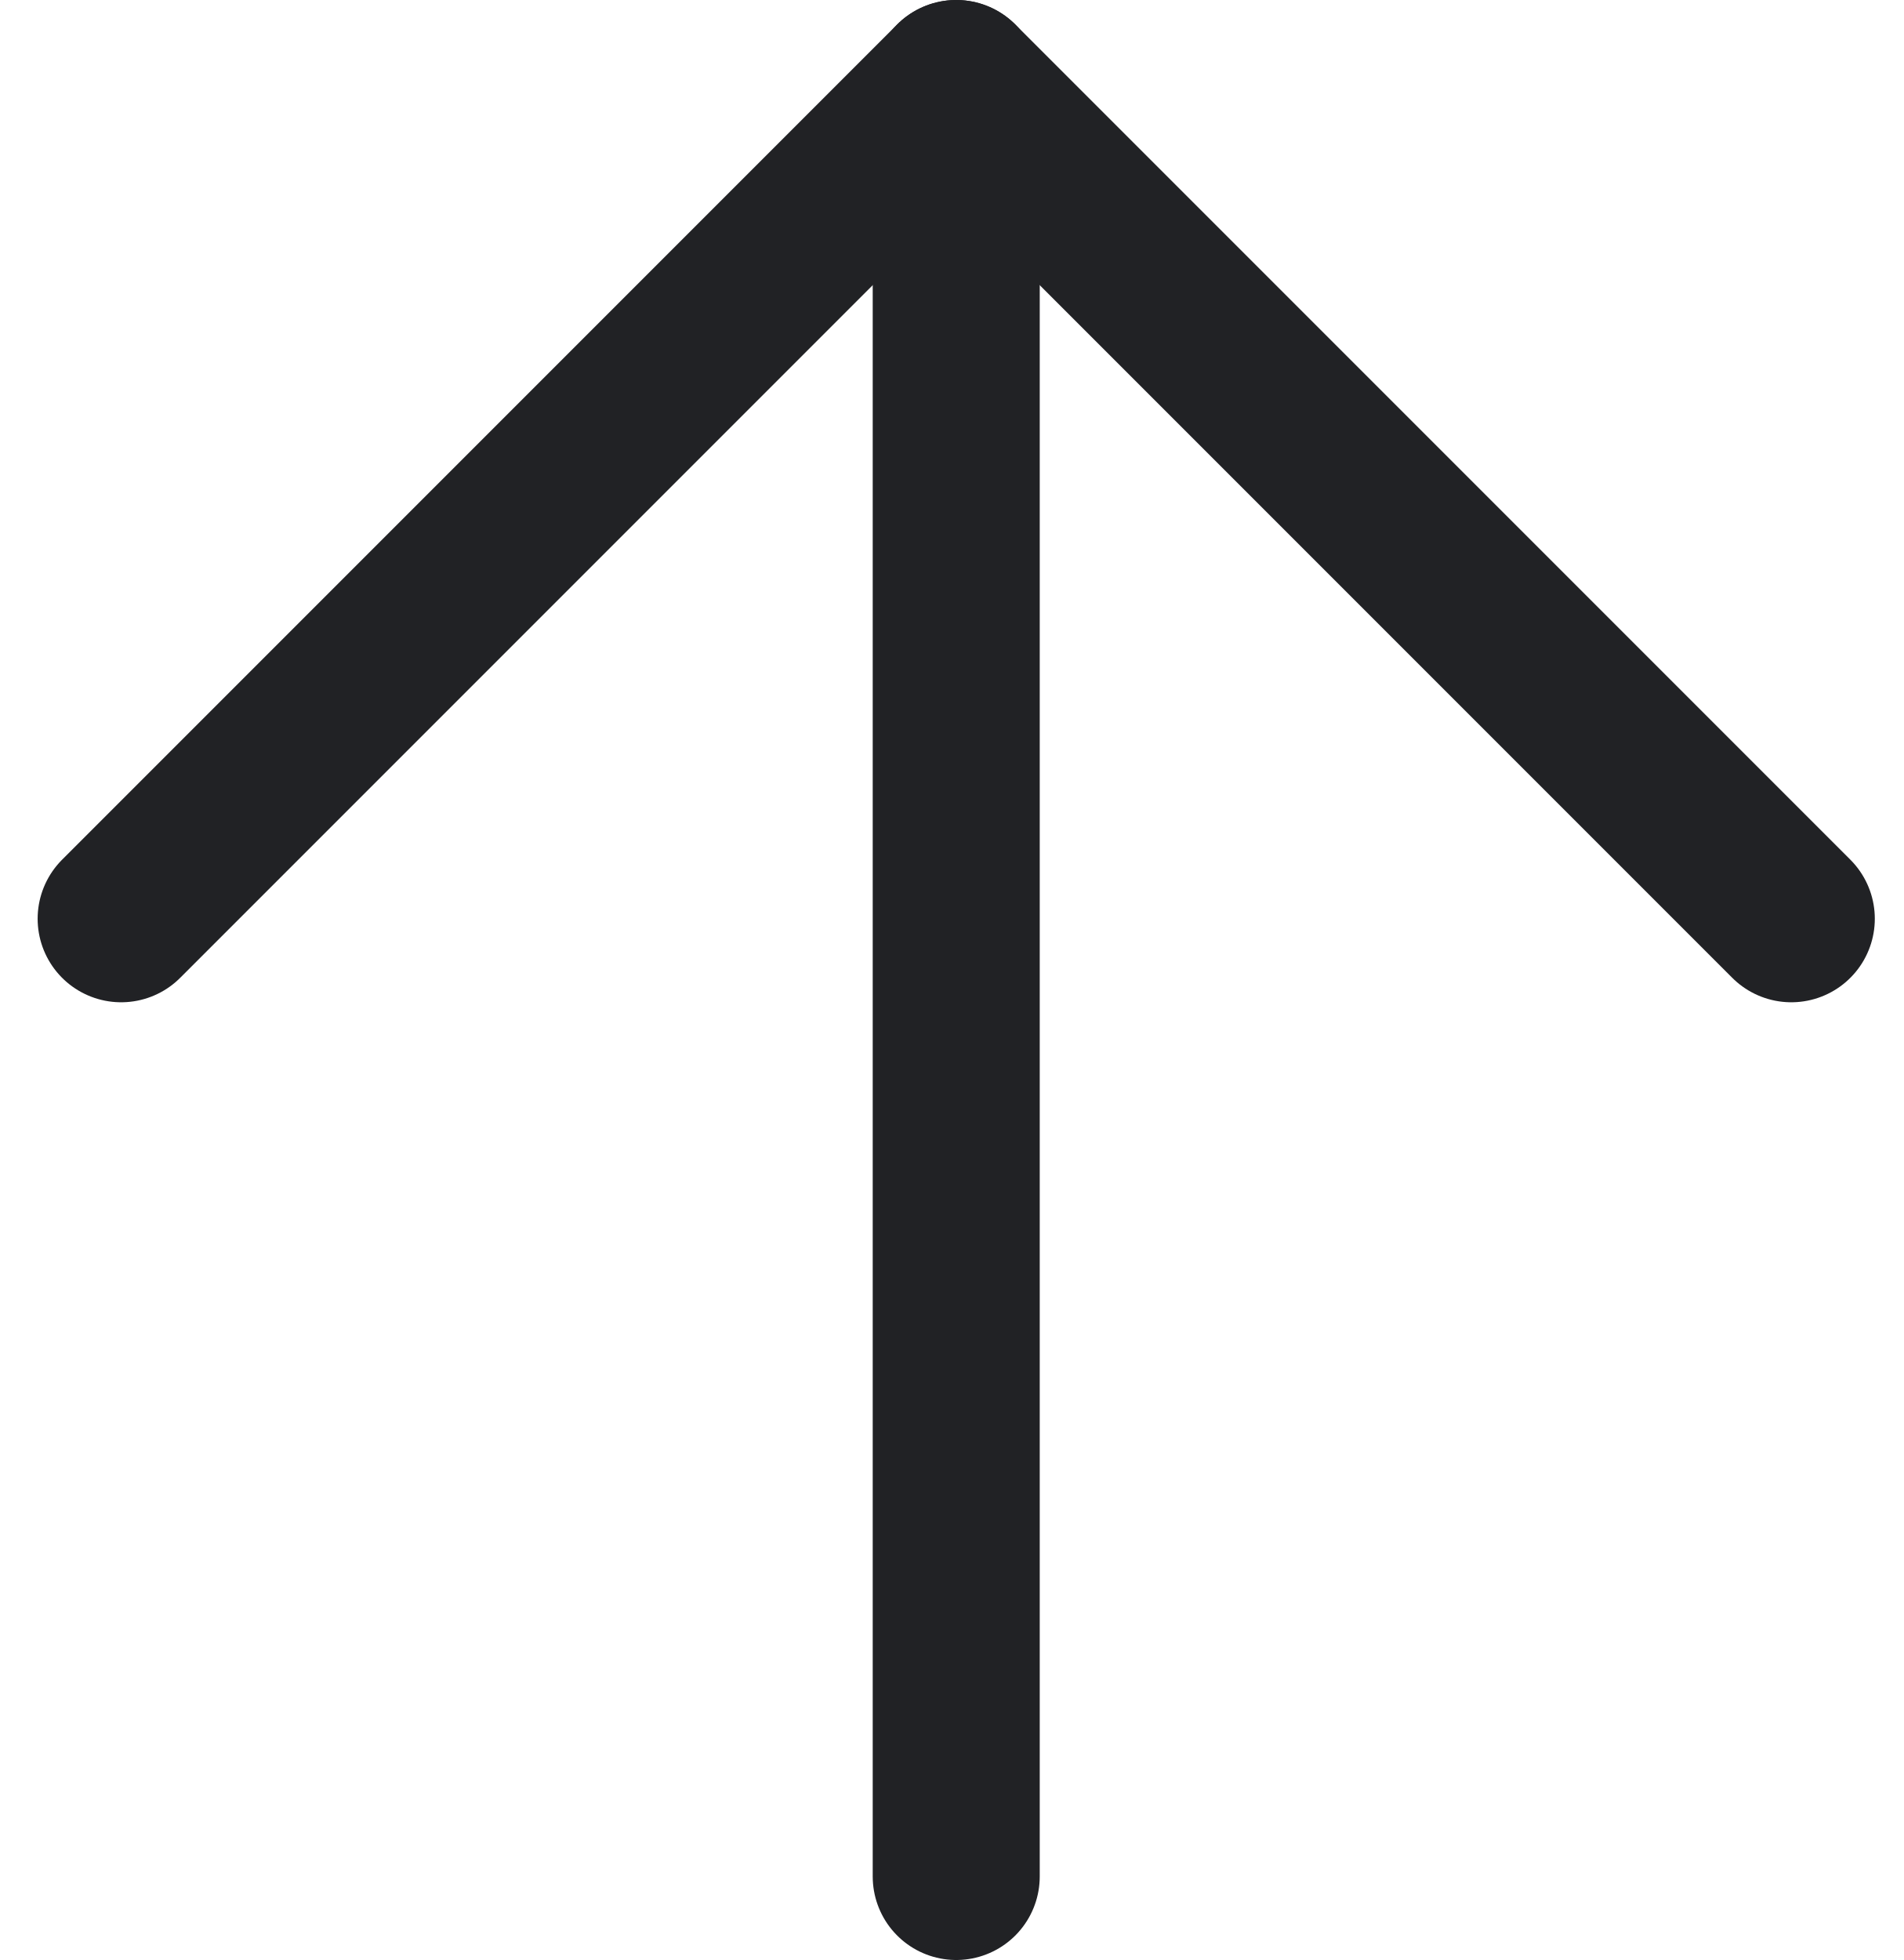
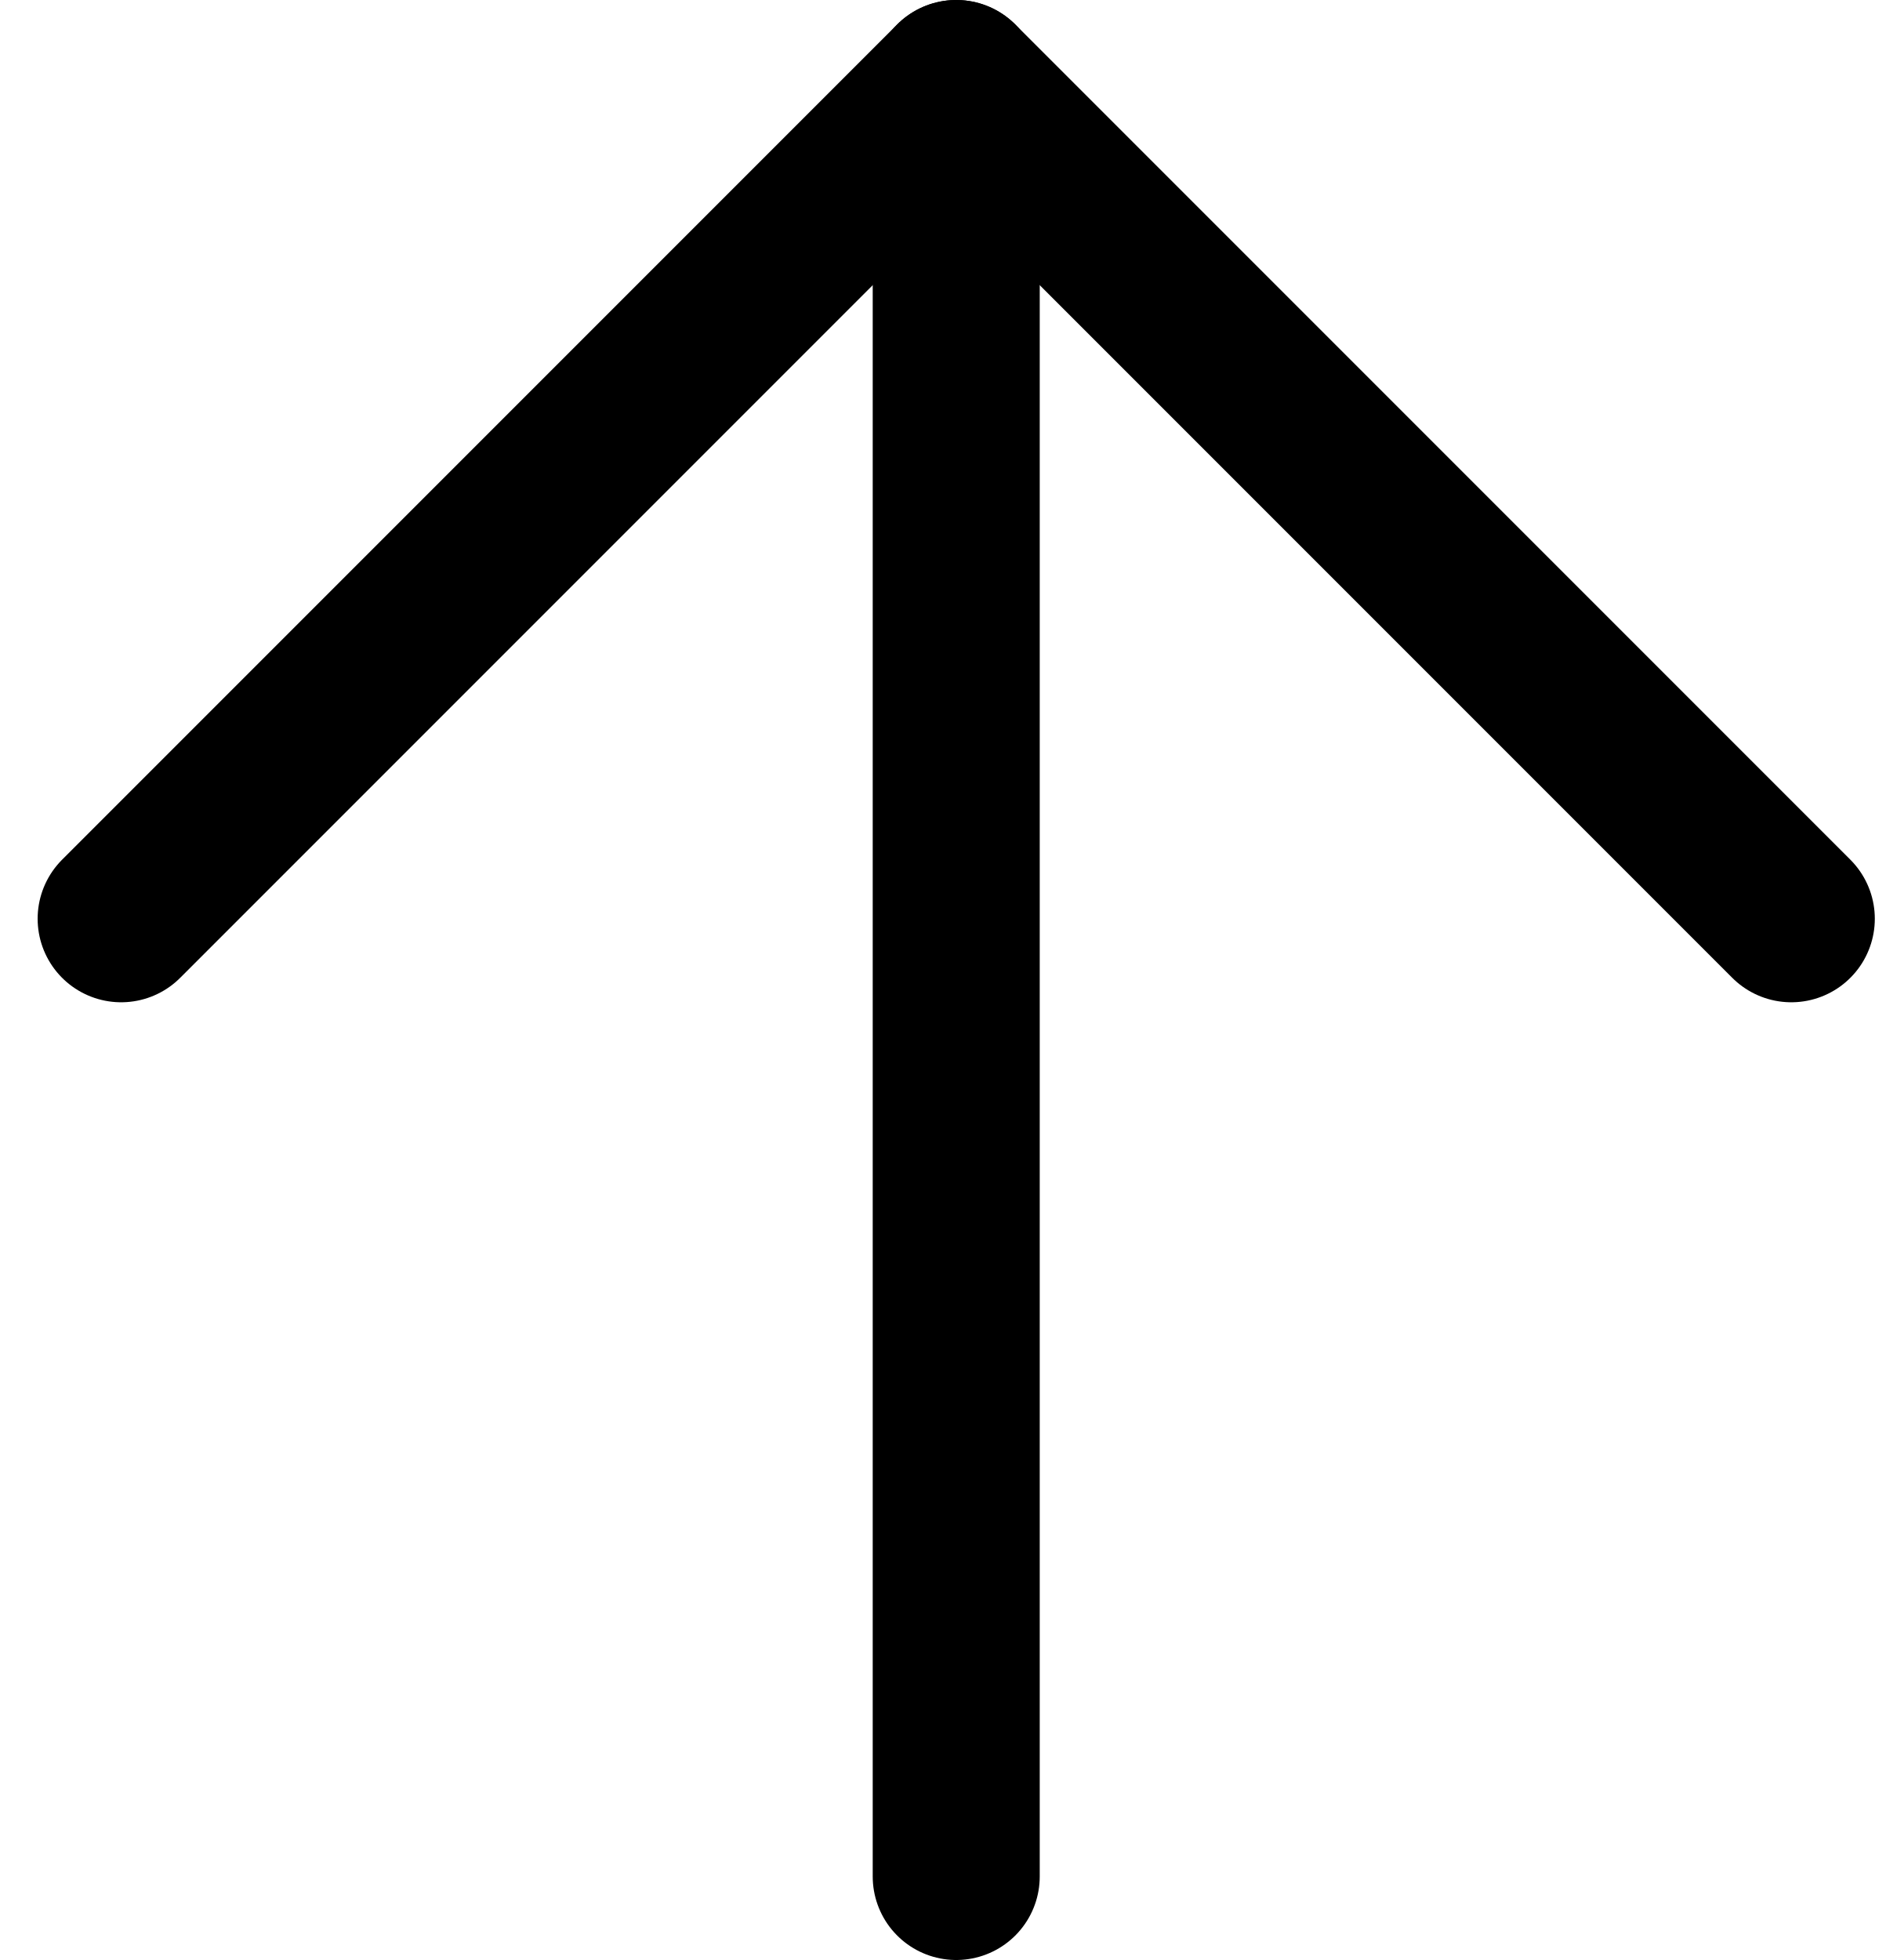
<svg xmlns="http://www.w3.org/2000/svg" version="1.1" id="Слой_1" x="0" y="0" viewBox="0 0 17.1 17.6" xml:space="preserve">
-   <style>.st0{fill:none;stroke:#212225;stroke-width:1.5;stroke-linecap:round;stroke-linejoin:round}</style>
+   <style>.arrow-up-st0{fill:none;stroke:currentColor;stroke-width:1.5;stroke-linecap:round;stroke-linejoin:round}</style>
  <g id="arrow-up" transform="rotate(180 8.044 8.425)">
-     <path id="Линия_23" class="st0" d="M7.5 0v16.1" />
-     <path id="Контур_341" class="st0" d="M15 8.6l-7.5 7.5L0 8.6" />
+     <path id="Линия_23" class="arrow-up-st0" d="M7.5 0v16.1" />
+     <path id="Контур_341" class="arrow-up-st0" d="M15 8.6l-7.5 7.5L0 8.6" />
  </g>
</svg>
